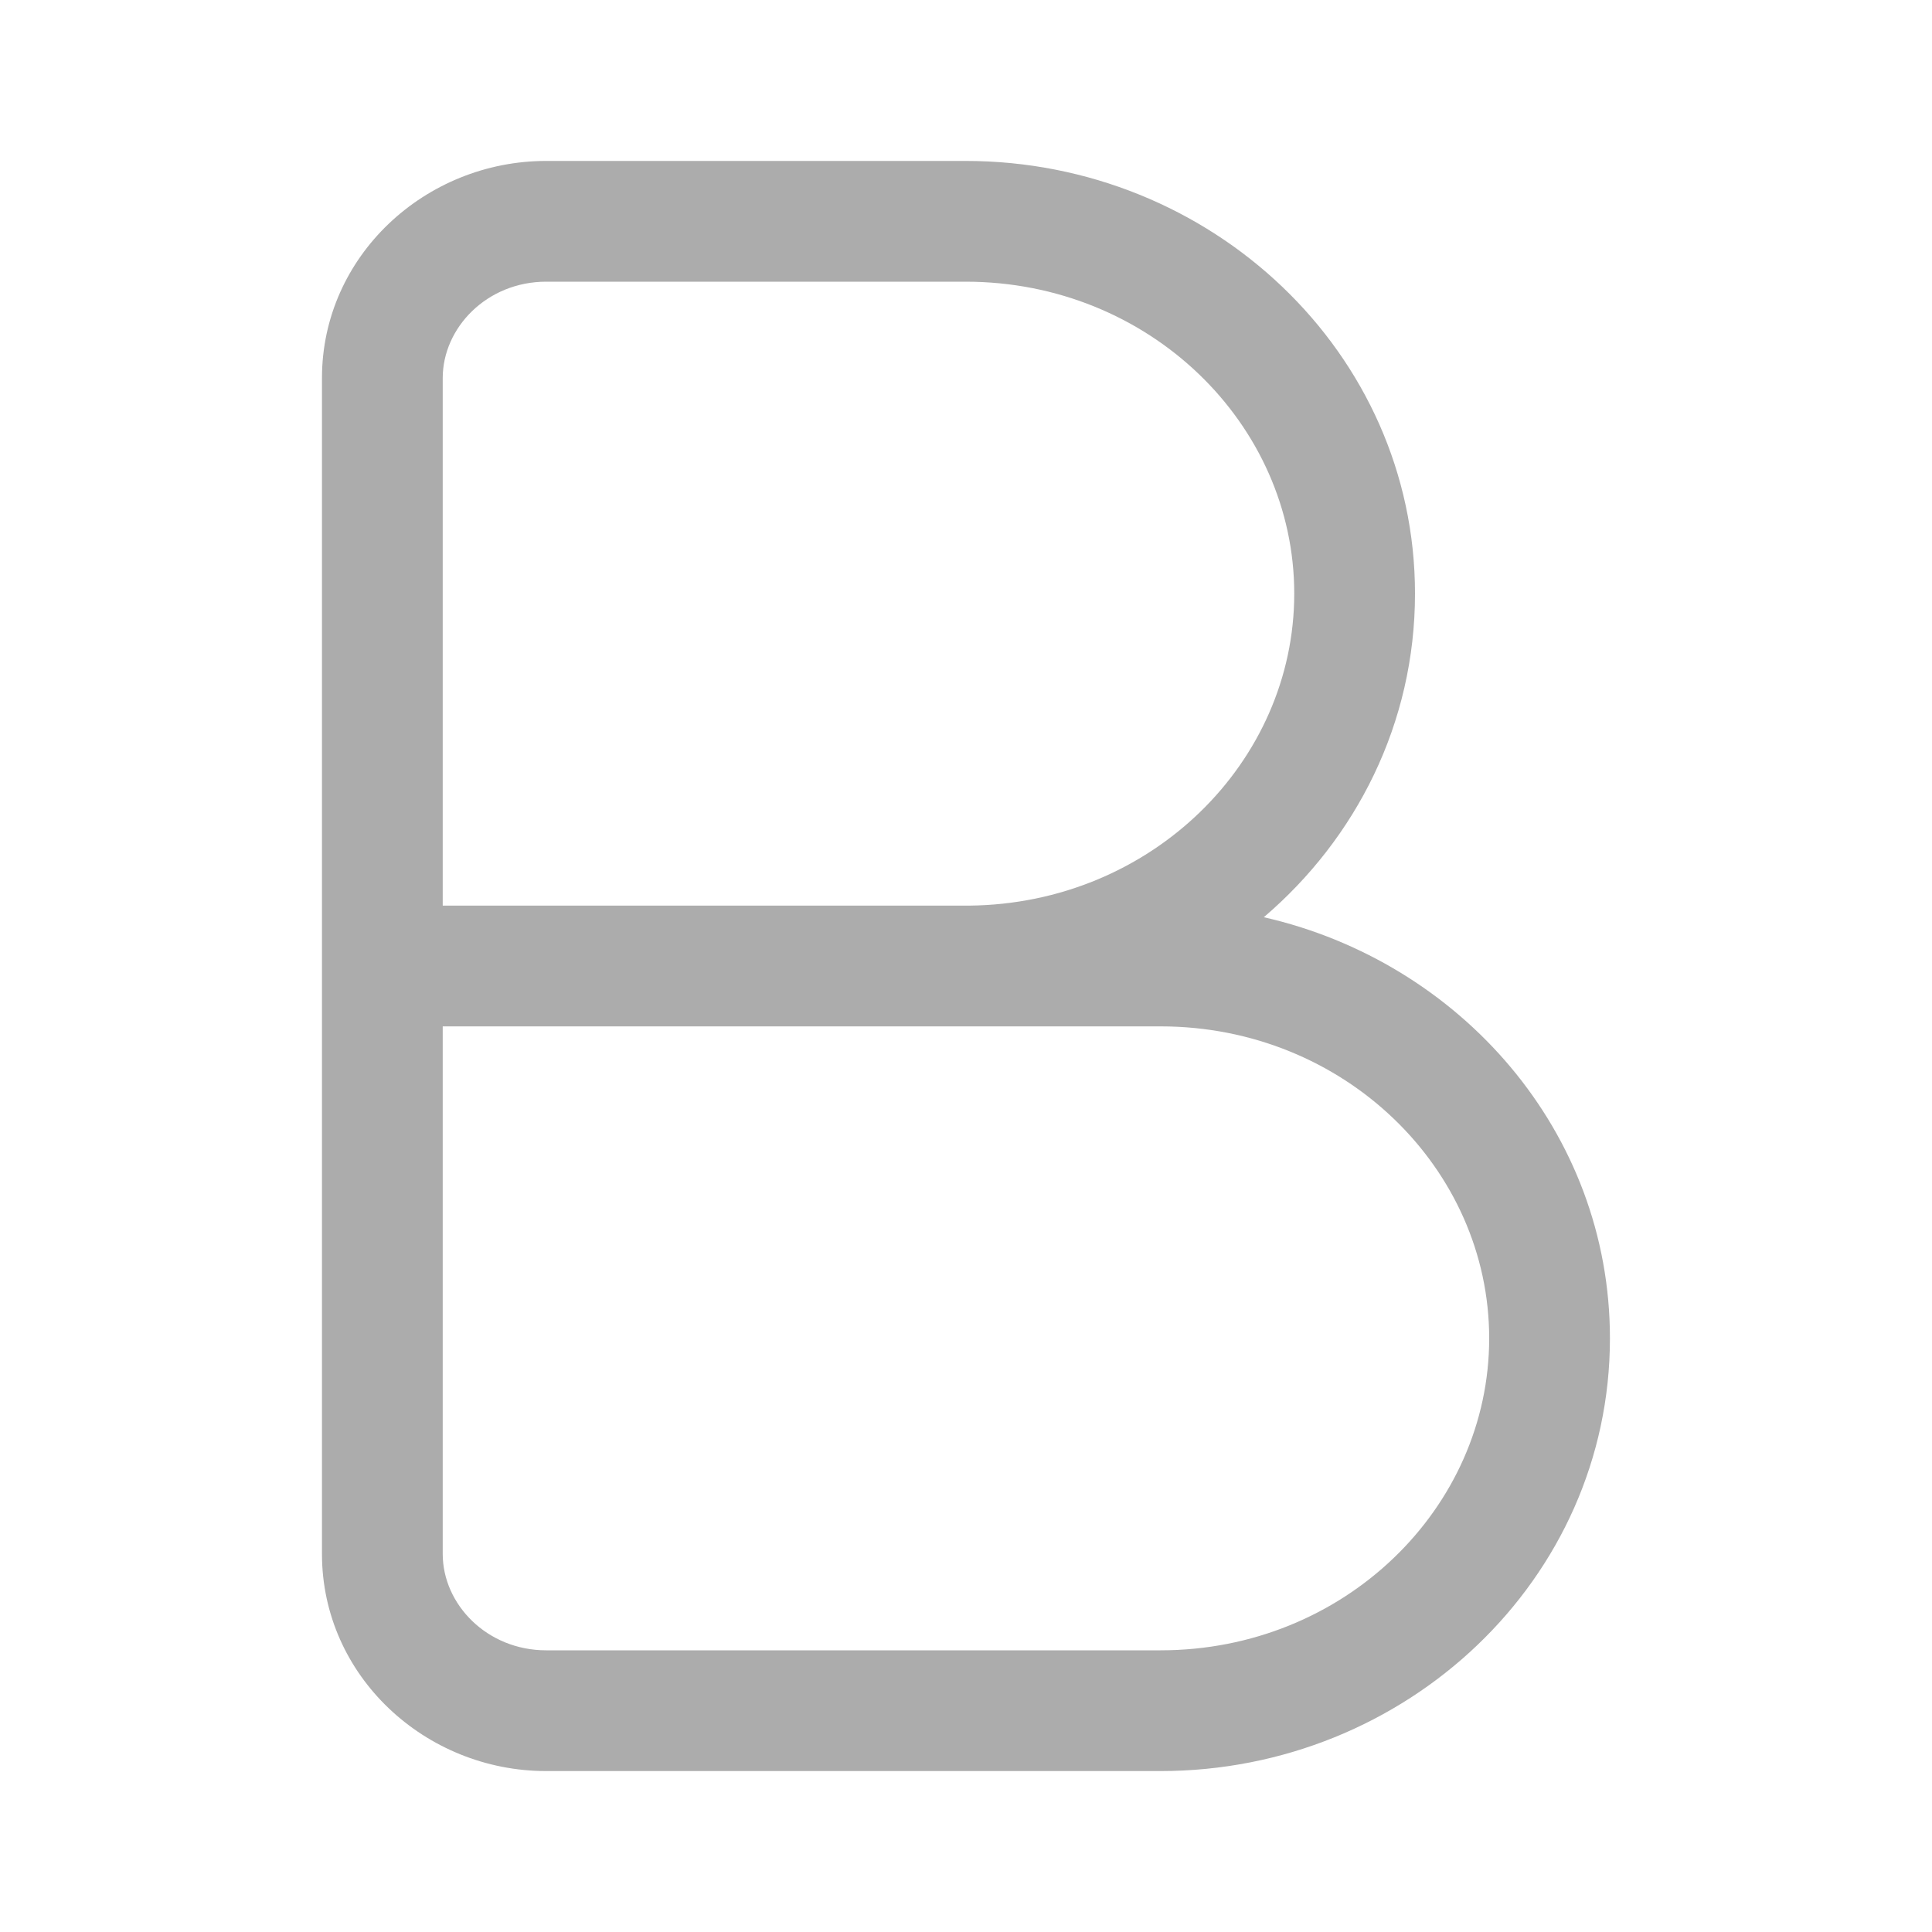
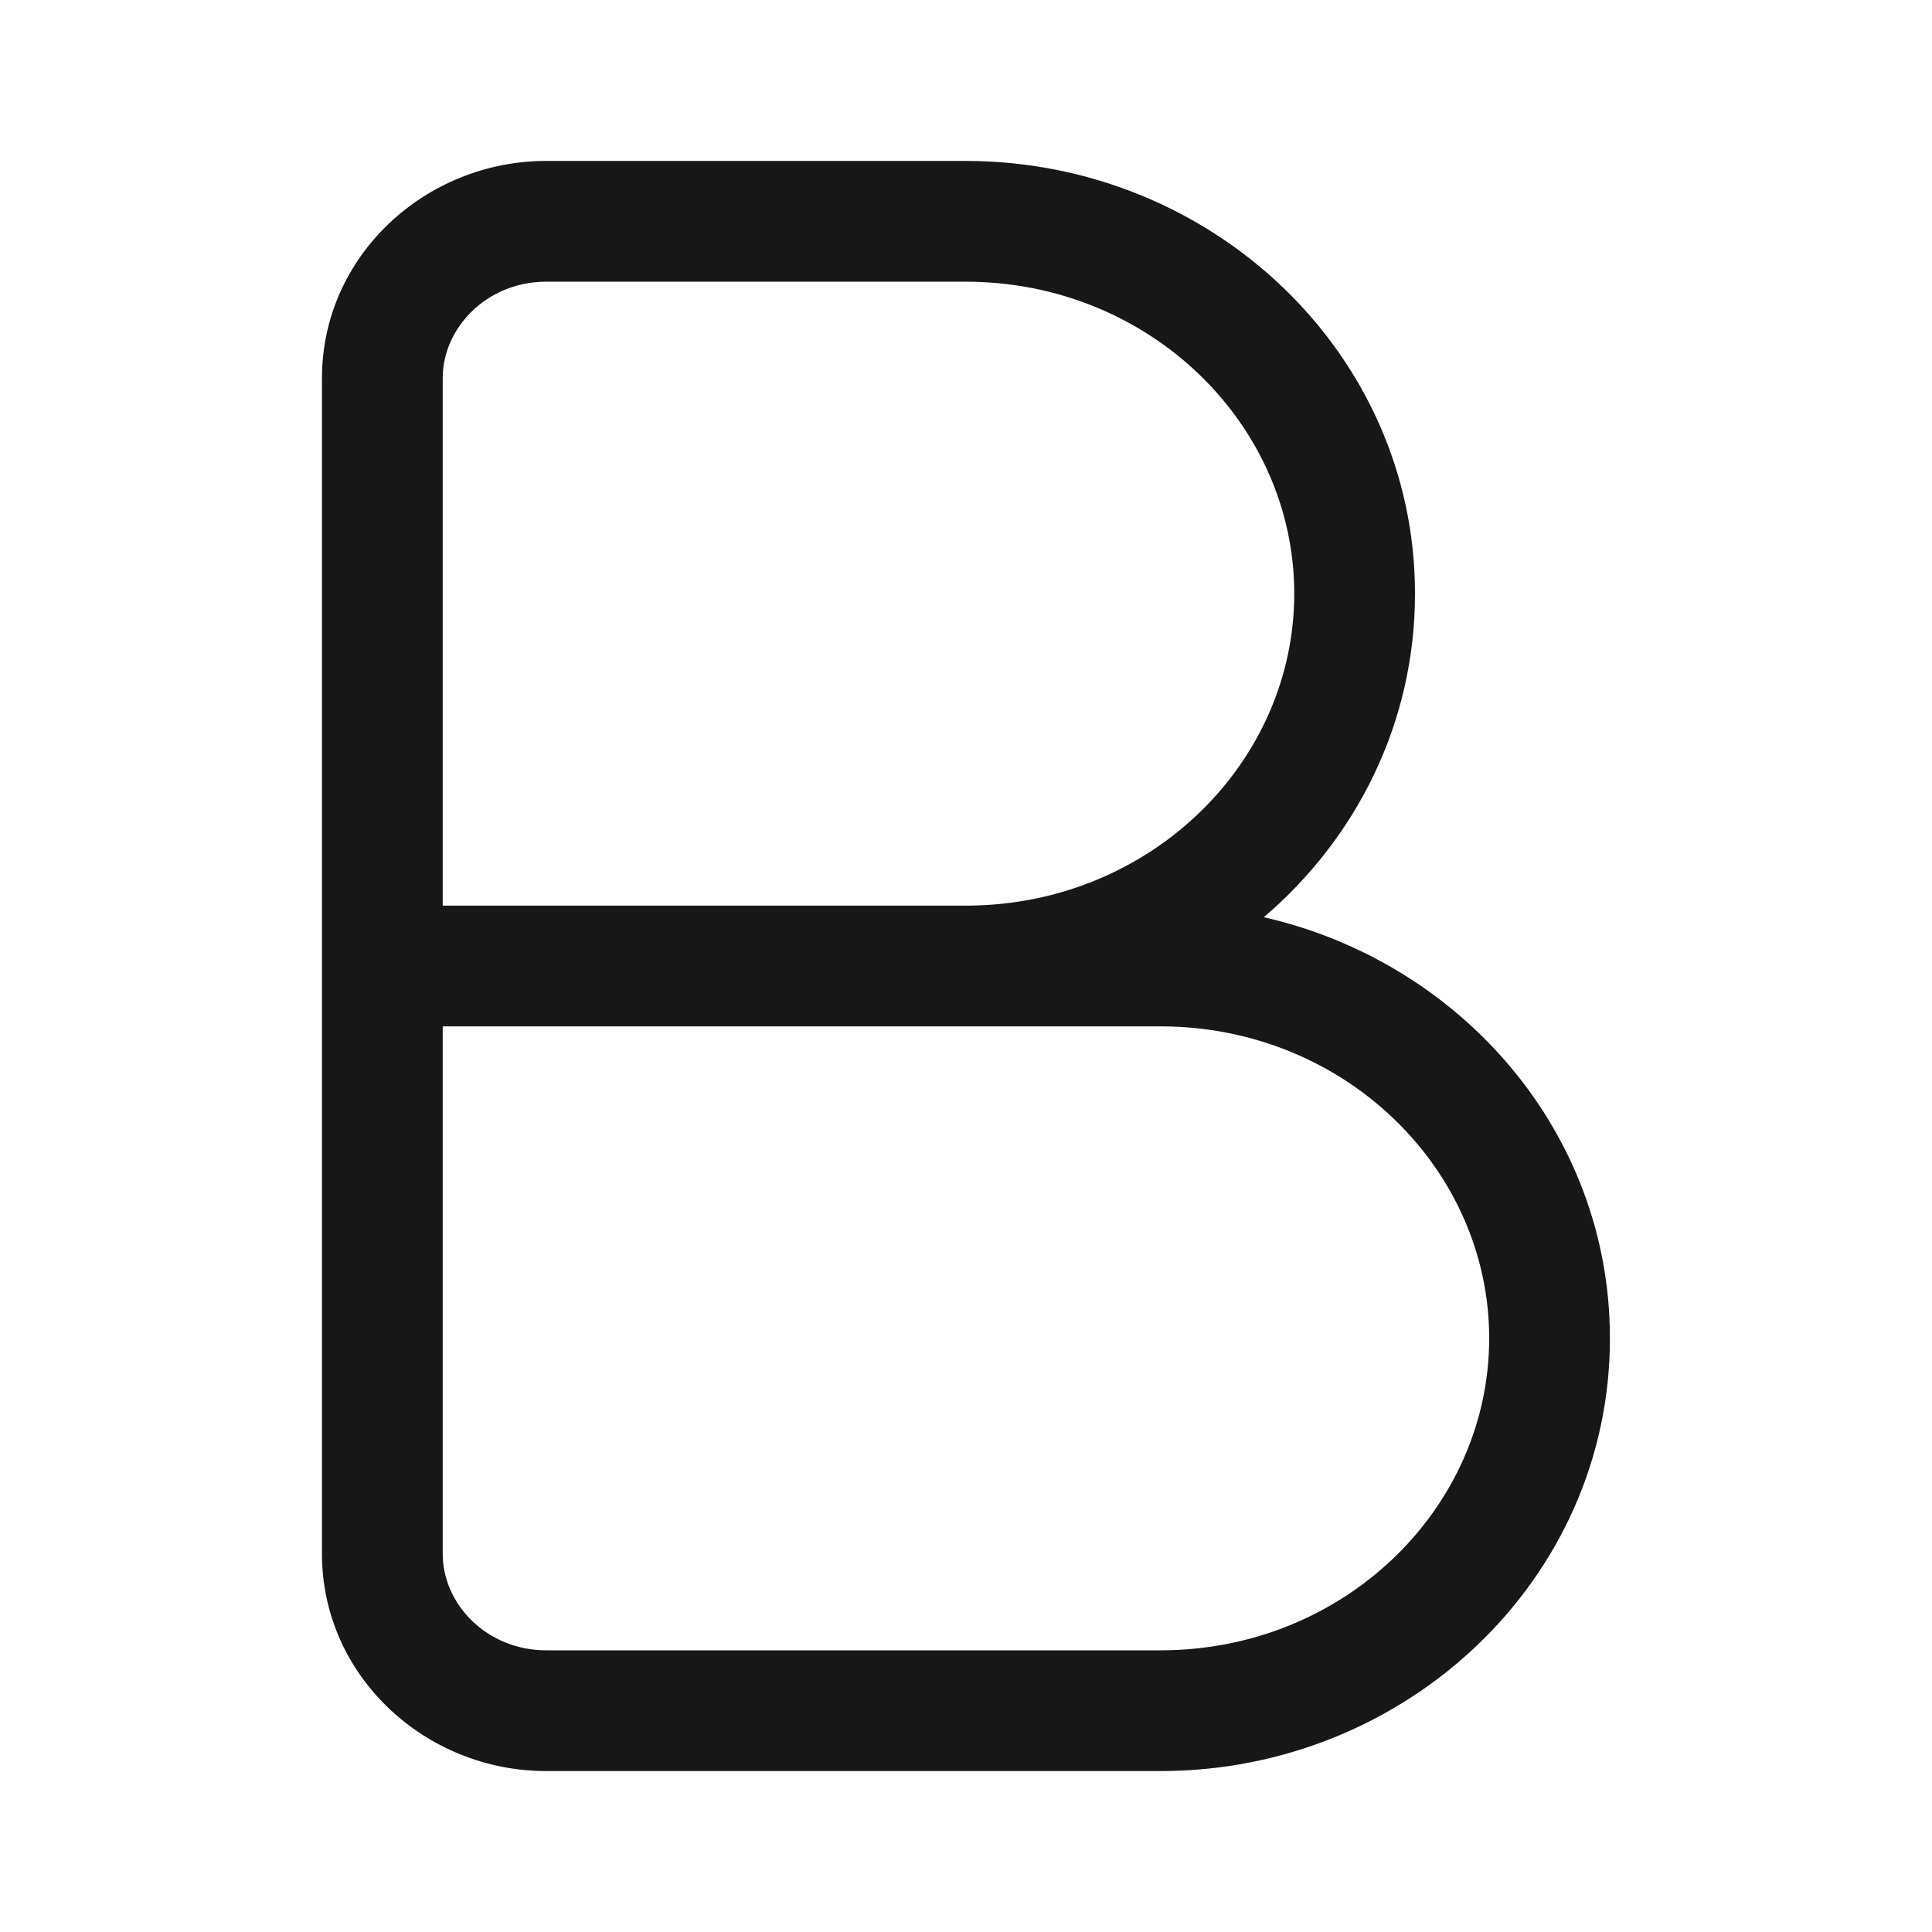
<svg xmlns="http://www.w3.org/2000/svg" width="20" height="20" viewBox="0 0 20 20" fill="none">
-   <path fill-rule="evenodd" clip-rule="evenodd" d="M3.333 3.914C3.333 2.65 4.403 1.666 5.654 1.666H9.996C12.536 1.666 14.648 3.648 14.648 6.145C14.648 7.486 14.04 8.678 13.083 9.495C15.12 9.959 16.666 11.718 16.666 13.854C16.666 16.352 14.554 18.334 12.014 18.334H5.654C4.403 18.334 3.333 17.35 3.333 16.086V3.914ZM4.583 3.914C4.583 3.392 5.041 2.916 5.654 2.916H9.996C11.898 2.916 13.398 4.39 13.398 6.145C13.398 7.889 11.918 9.356 10.033 9.375H4.583V3.914ZM4.583 10.625V16.086C4.583 16.608 5.041 17.084 5.654 17.084H12.014C13.916 17.084 15.416 15.61 15.416 13.854C15.416 12.099 13.916 10.625 12.014 10.625H10.039C10.024 10.625 10.01 10.625 9.996 10.625H4.583Z" fill="#ACACAC" />
+   <path fill-rule="evenodd" clip-rule="evenodd" d="M3.333 3.914C3.333 2.65 4.403 1.666 5.654 1.666H9.996C12.536 1.666 14.648 3.648 14.648 6.145C14.648 7.486 14.04 8.678 13.083 9.495C15.12 9.959 16.666 11.718 16.666 13.854C16.666 16.352 14.554 18.334 12.014 18.334H5.654C4.403 18.334 3.333 17.35 3.333 16.086V3.914ZM4.583 3.914C4.583 3.392 5.041 2.916 5.654 2.916H9.996C11.898 2.916 13.398 4.39 13.398 6.145C13.398 7.889 11.918 9.356 10.033 9.375H4.583V3.914ZM4.583 10.625V16.086C4.583 16.608 5.041 17.084 5.654 17.084H12.014C13.916 17.084 15.416 15.61 15.416 13.854C15.416 12.099 13.916 10.625 12.014 10.625H10.039C10.024 10.625 10.01 10.625 9.996 10.625H4.583Z" fill="#171717" />
</svg>
